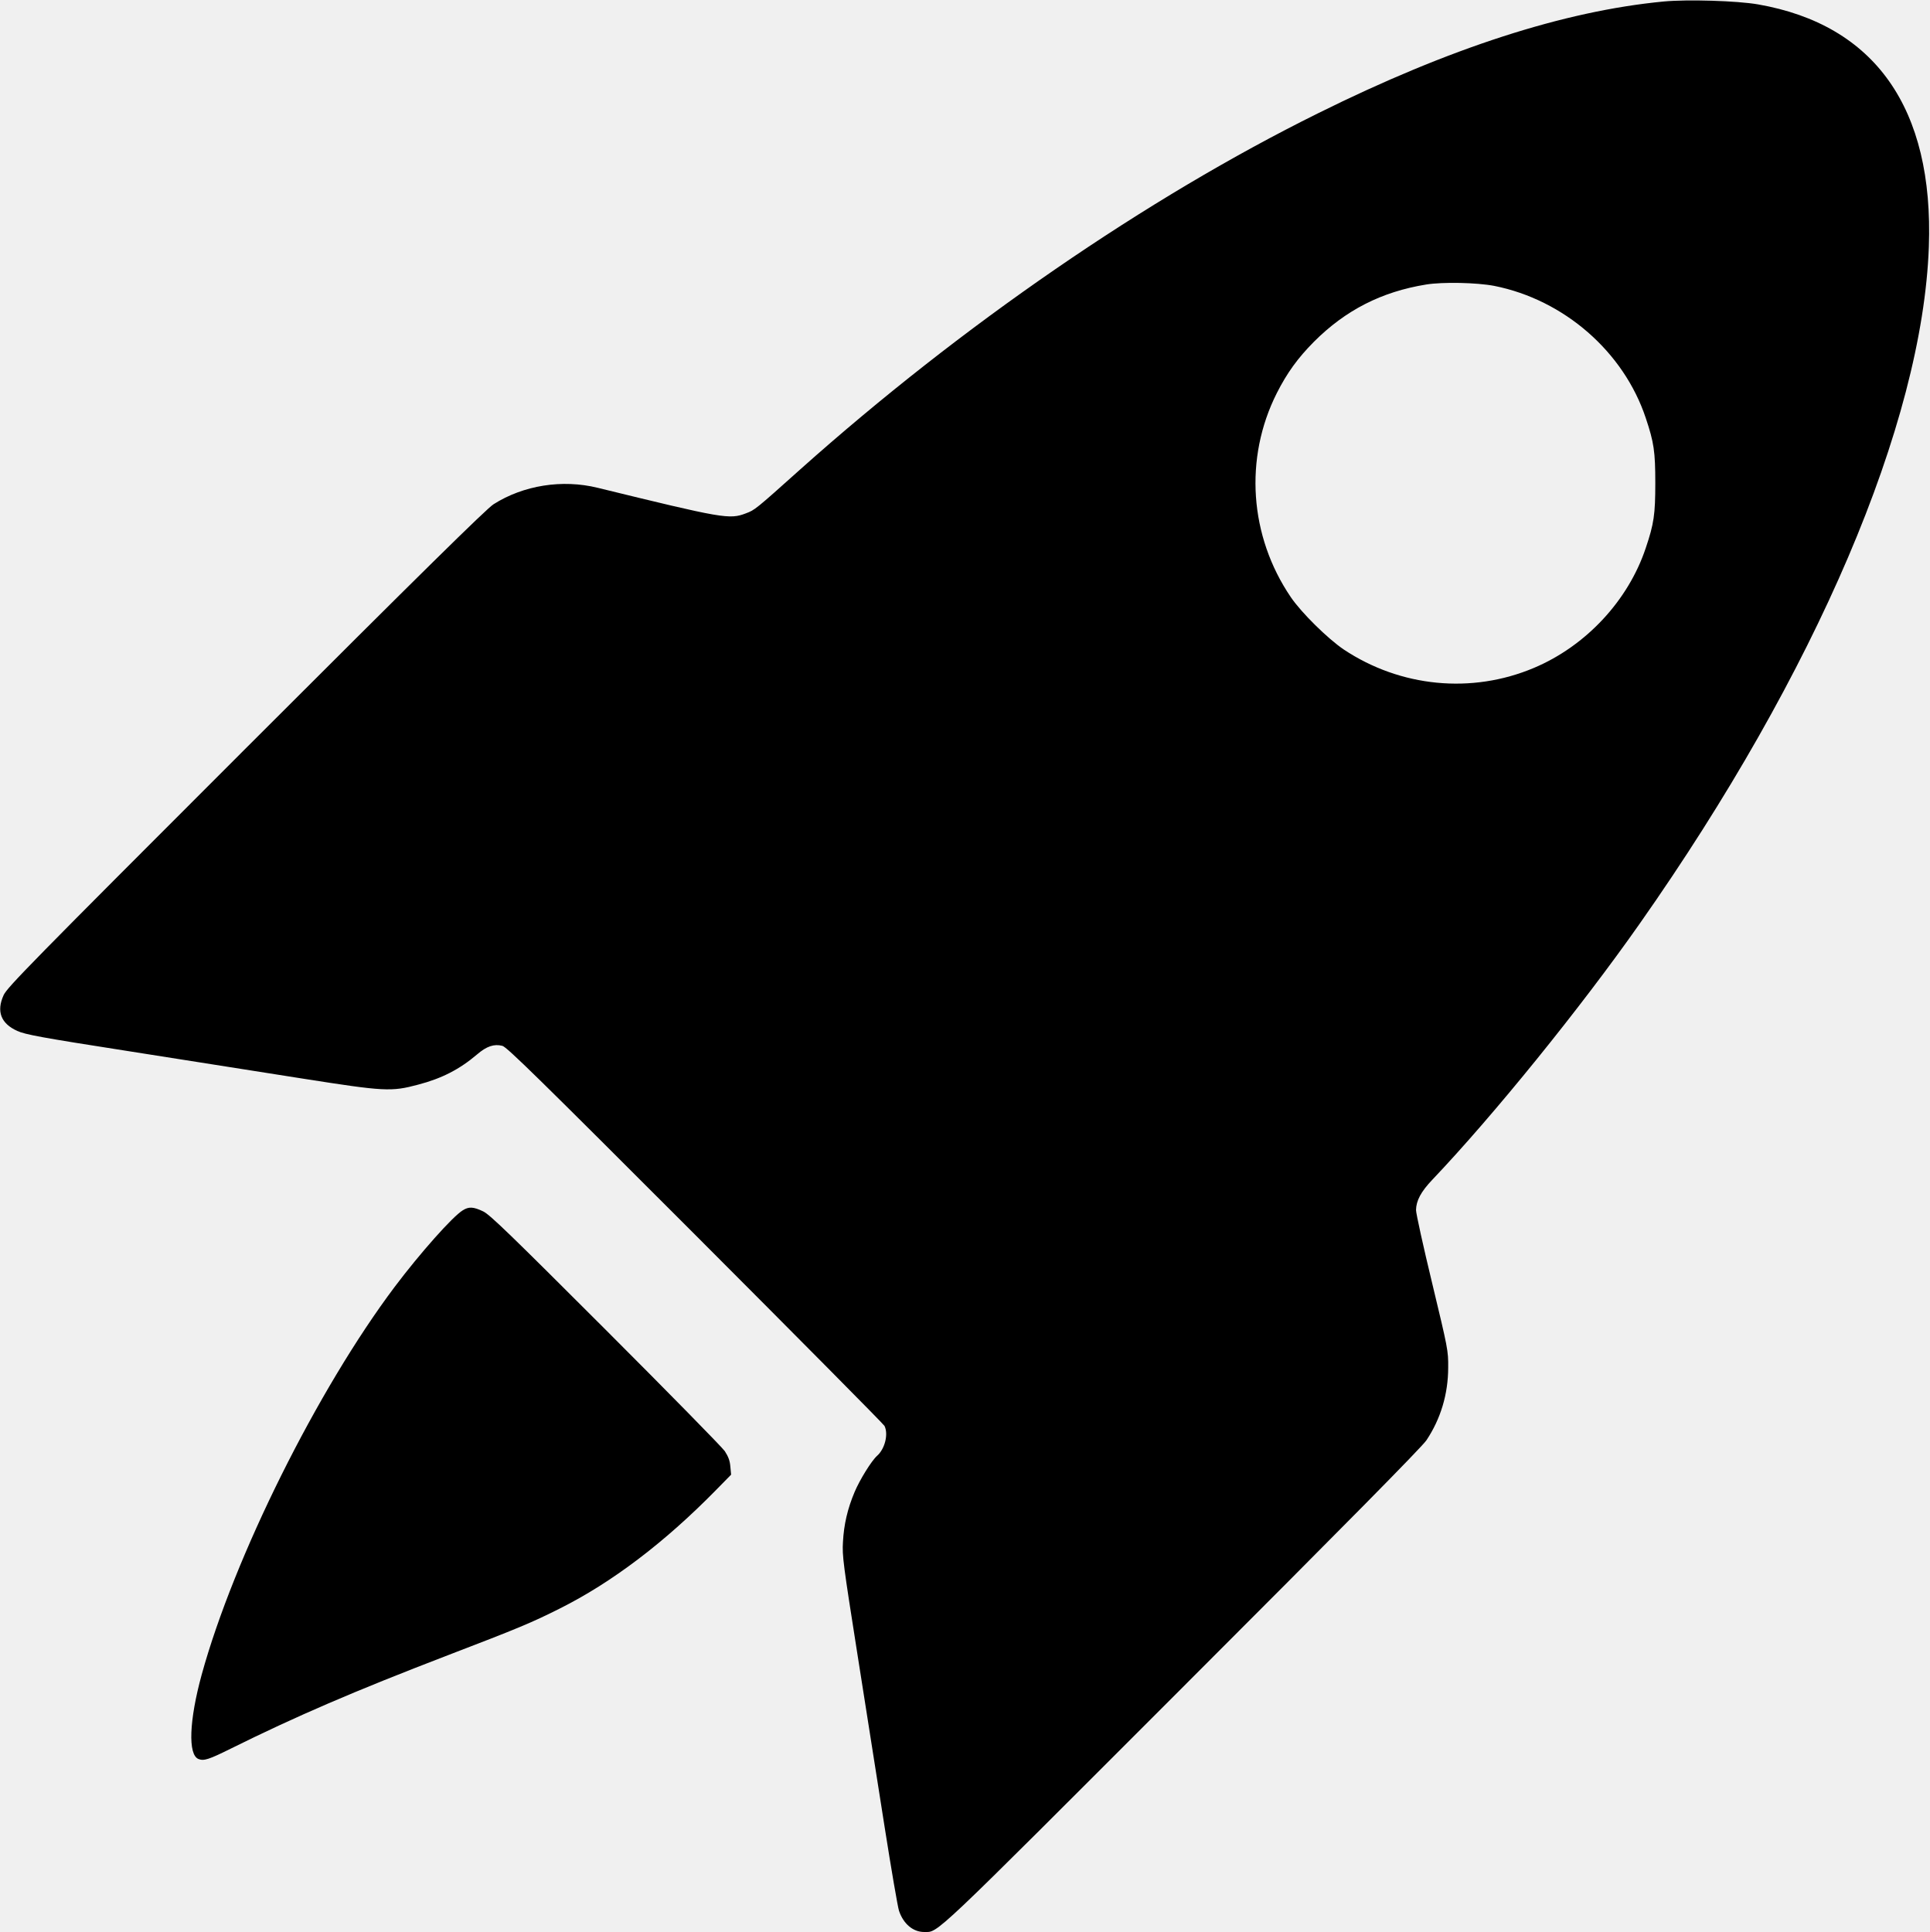
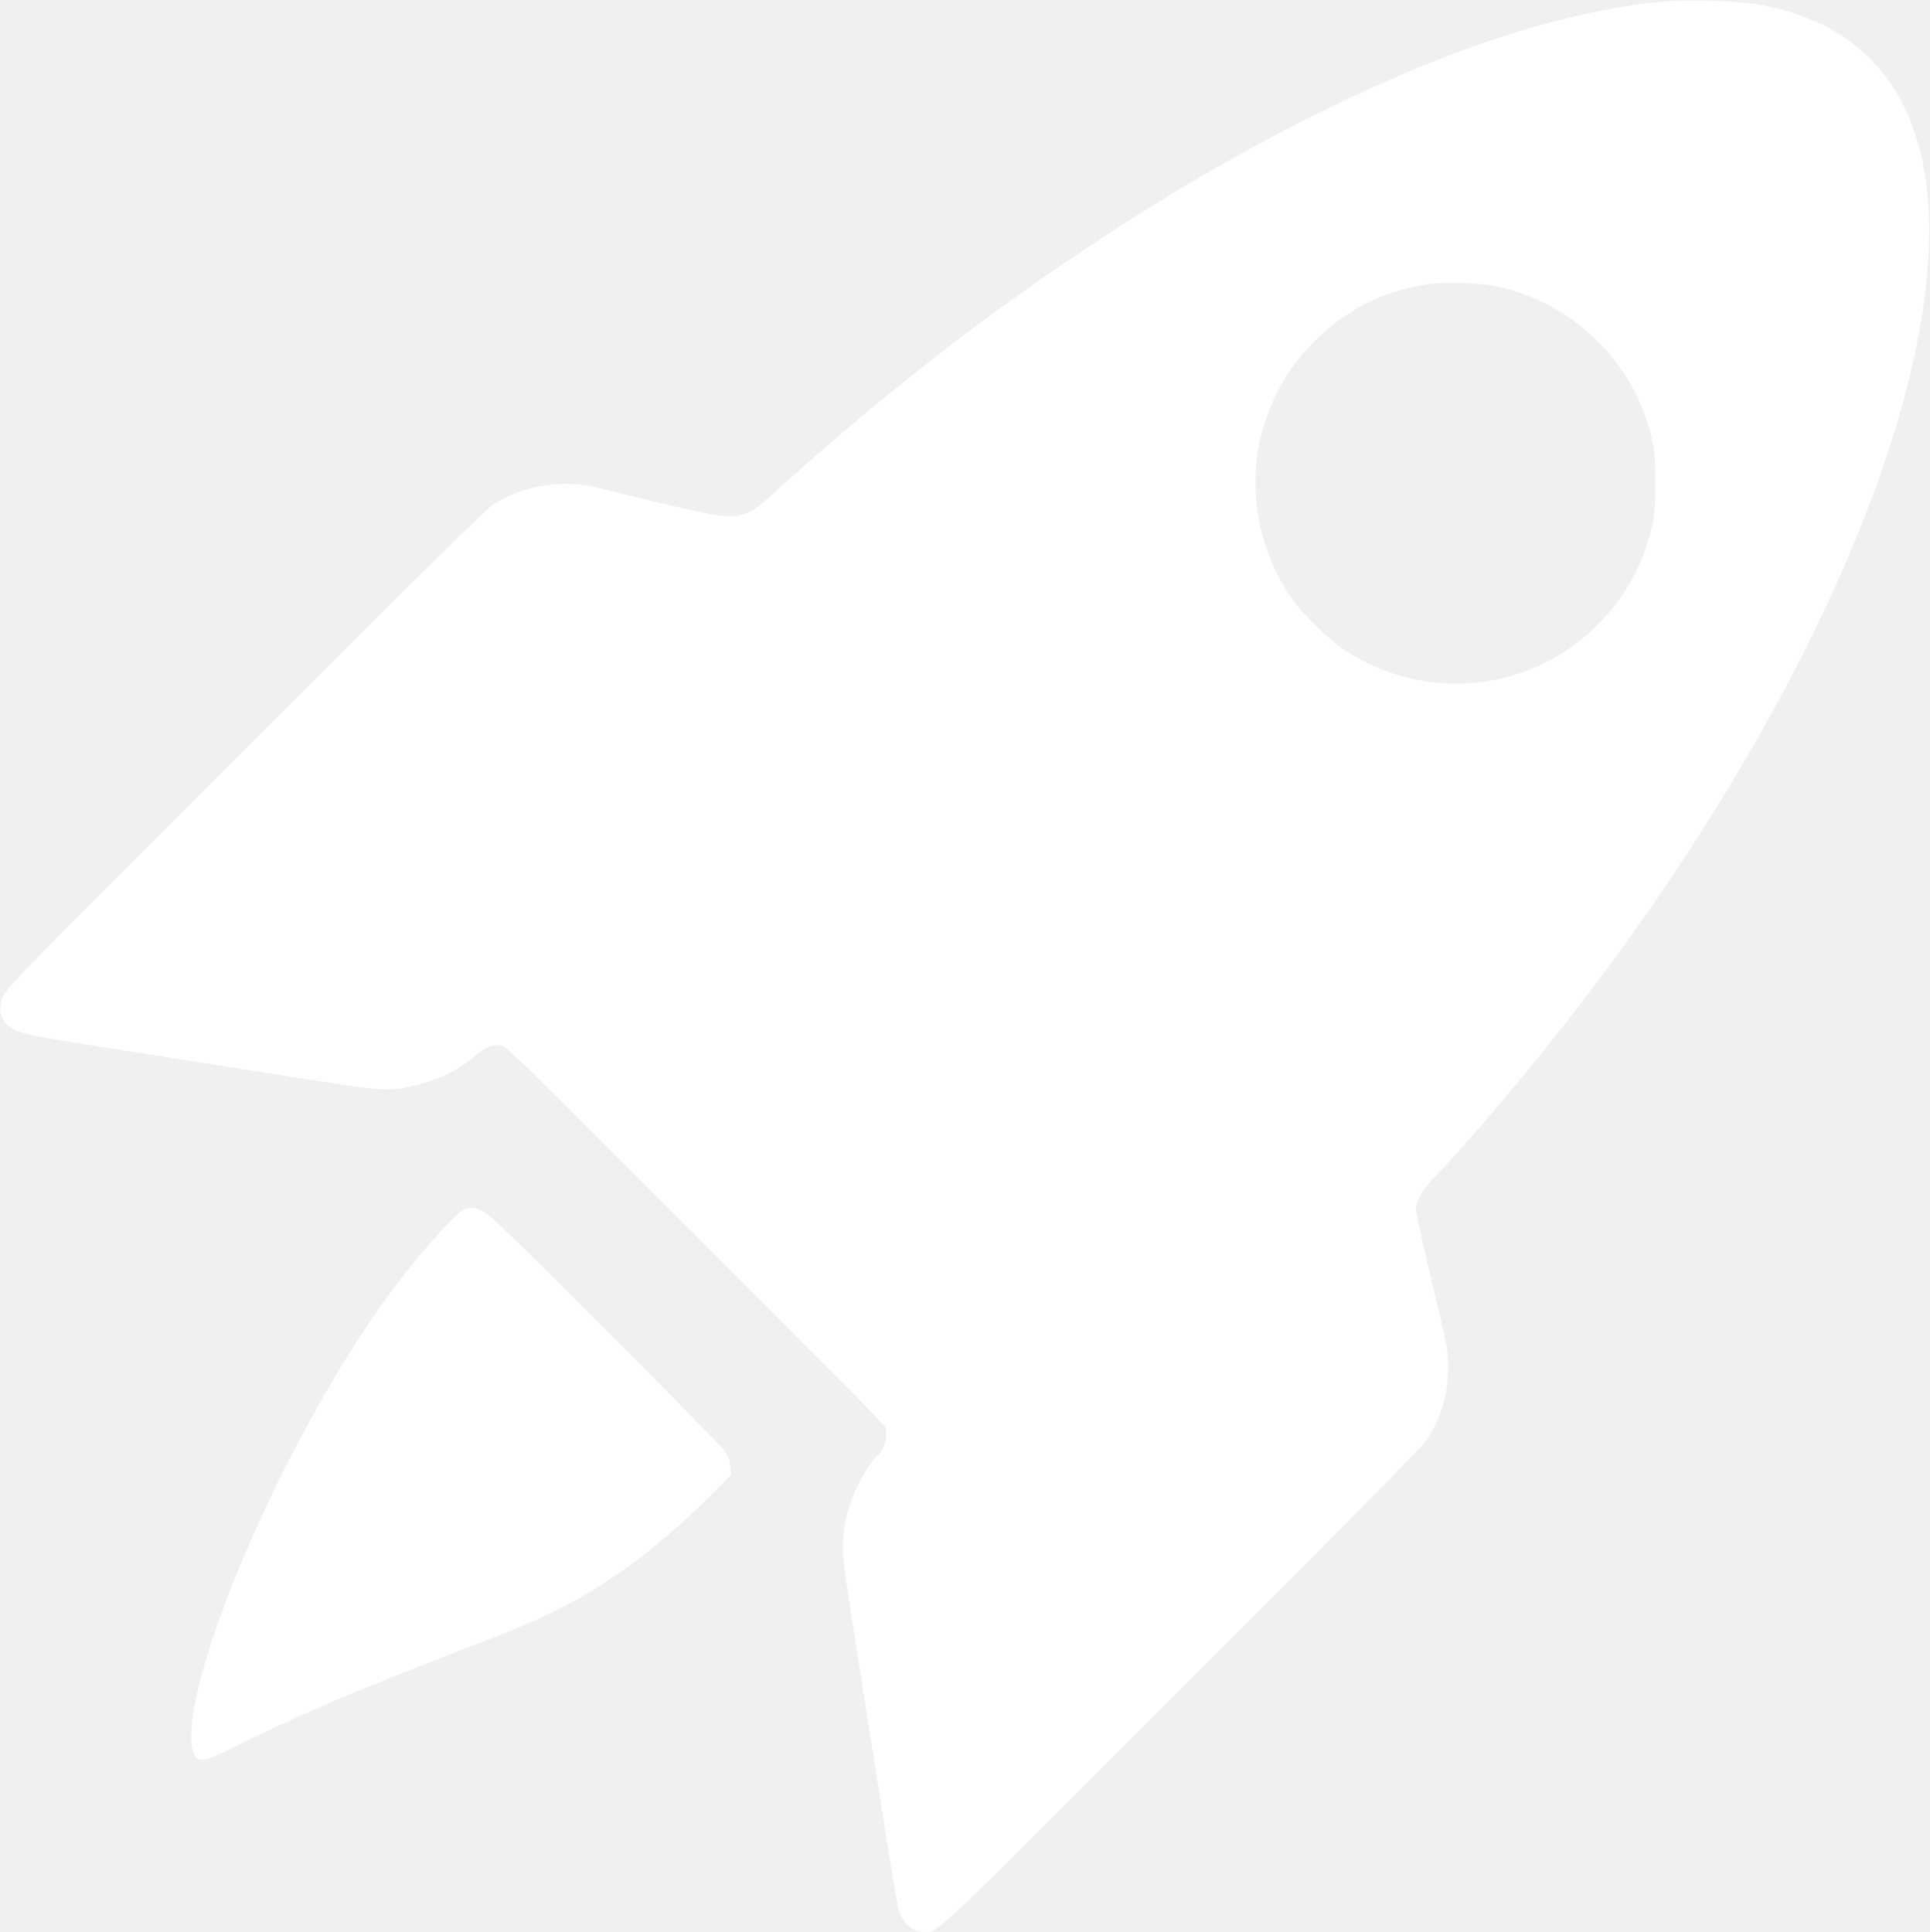
<svg xmlns="http://www.w3.org/2000/svg" version="1.0" width="1278pt" height="1280pt" viewBox="0 0 1278 1280" preserveAspectRatio="xMidYMid meet">
-   <g transform="translate(0,1280) scale(0.1,-0.1)" fill="#000000" stroke="none">
+   <g transform="translate(0,1280) scale(0.1,-0.1)" fill="#FFFFFF" stroke="none">
    <path d="M11020 12790 c-659 -63 -1418 -308 -2290 -741 -1135 -562 -2360 -1405 -3428 -2358 -298 -267 -302 -270 -361 -292 -109 -42 -151 -34 -981 169 -235 58 -493 17 -691 -109 -47 -30 -482 -458 -1641 -1617 -1426 -1426 -1580 -1583 -1604 -1635 -49 -108 -18 -188 90 -237 53 -24 152 -43 736 -134 371 -58 891 -140 1155 -182 542 -85 586 -88 765 -40 157 41 275 102 390 200 64 55 113 71 168 57 31 -9 240 -214 1278 -1253 683 -684 1247 -1253 1253 -1265 27 -54 3 -152 -49 -198 -37 -33 -115 -159 -149 -240 -47 -111 -71 -216 -77 -330 -6 -92 2 -149 95 -740 55 -352 137 -869 181 -1150 44 -280 87 -530 95 -554 29 -87 93 -141 167 -141 96 0 34 -58 1714 1623 1063 1063 1585 1592 1613 1635 94 141 144 306 144 482 1 112 -2 125 -106 558 -59 244 -107 462 -107 485 1 62 32 121 108 201 406 427 981 1137 1374 1697 1169 1664 1873 3313 1915 4484 33 918 -357 1471 -1132 1606 -138 24 -467 34 -625 19z m-1122 -1884 c462 -92 858 -436 1004 -876 54 -161 63 -222 63 -430 0 -208 -9 -270 -63 -430 -116 -349 -397 -650 -741 -795 -412 -174 -884 -128 -1260 122 -106 72 -279 242 -350 346 -275 404 -311 921 -93 1353 68 134 138 231 246 340 209 209 447 331 743 379 110 18 336 13 451 -9z" />
    <path d="M3065 4781 c-67 -41 -282 -283 -450 -506 -511 -680 -1064 -1789 -1279 -2570 -83 -303 -92 -531 -21 -559 36 -14 69 -3 216 70 430 213 812 378 1434 617 467 179 556 216 745 311 343 172 690 435 1029 780 l104 106 -5 53 c-3 39 -13 66 -37 103 -19 27 -374 389 -790 805 -629 629 -765 761 -810 783 -65 31 -95 33 -136 7z" />
  </g>
</svg>
